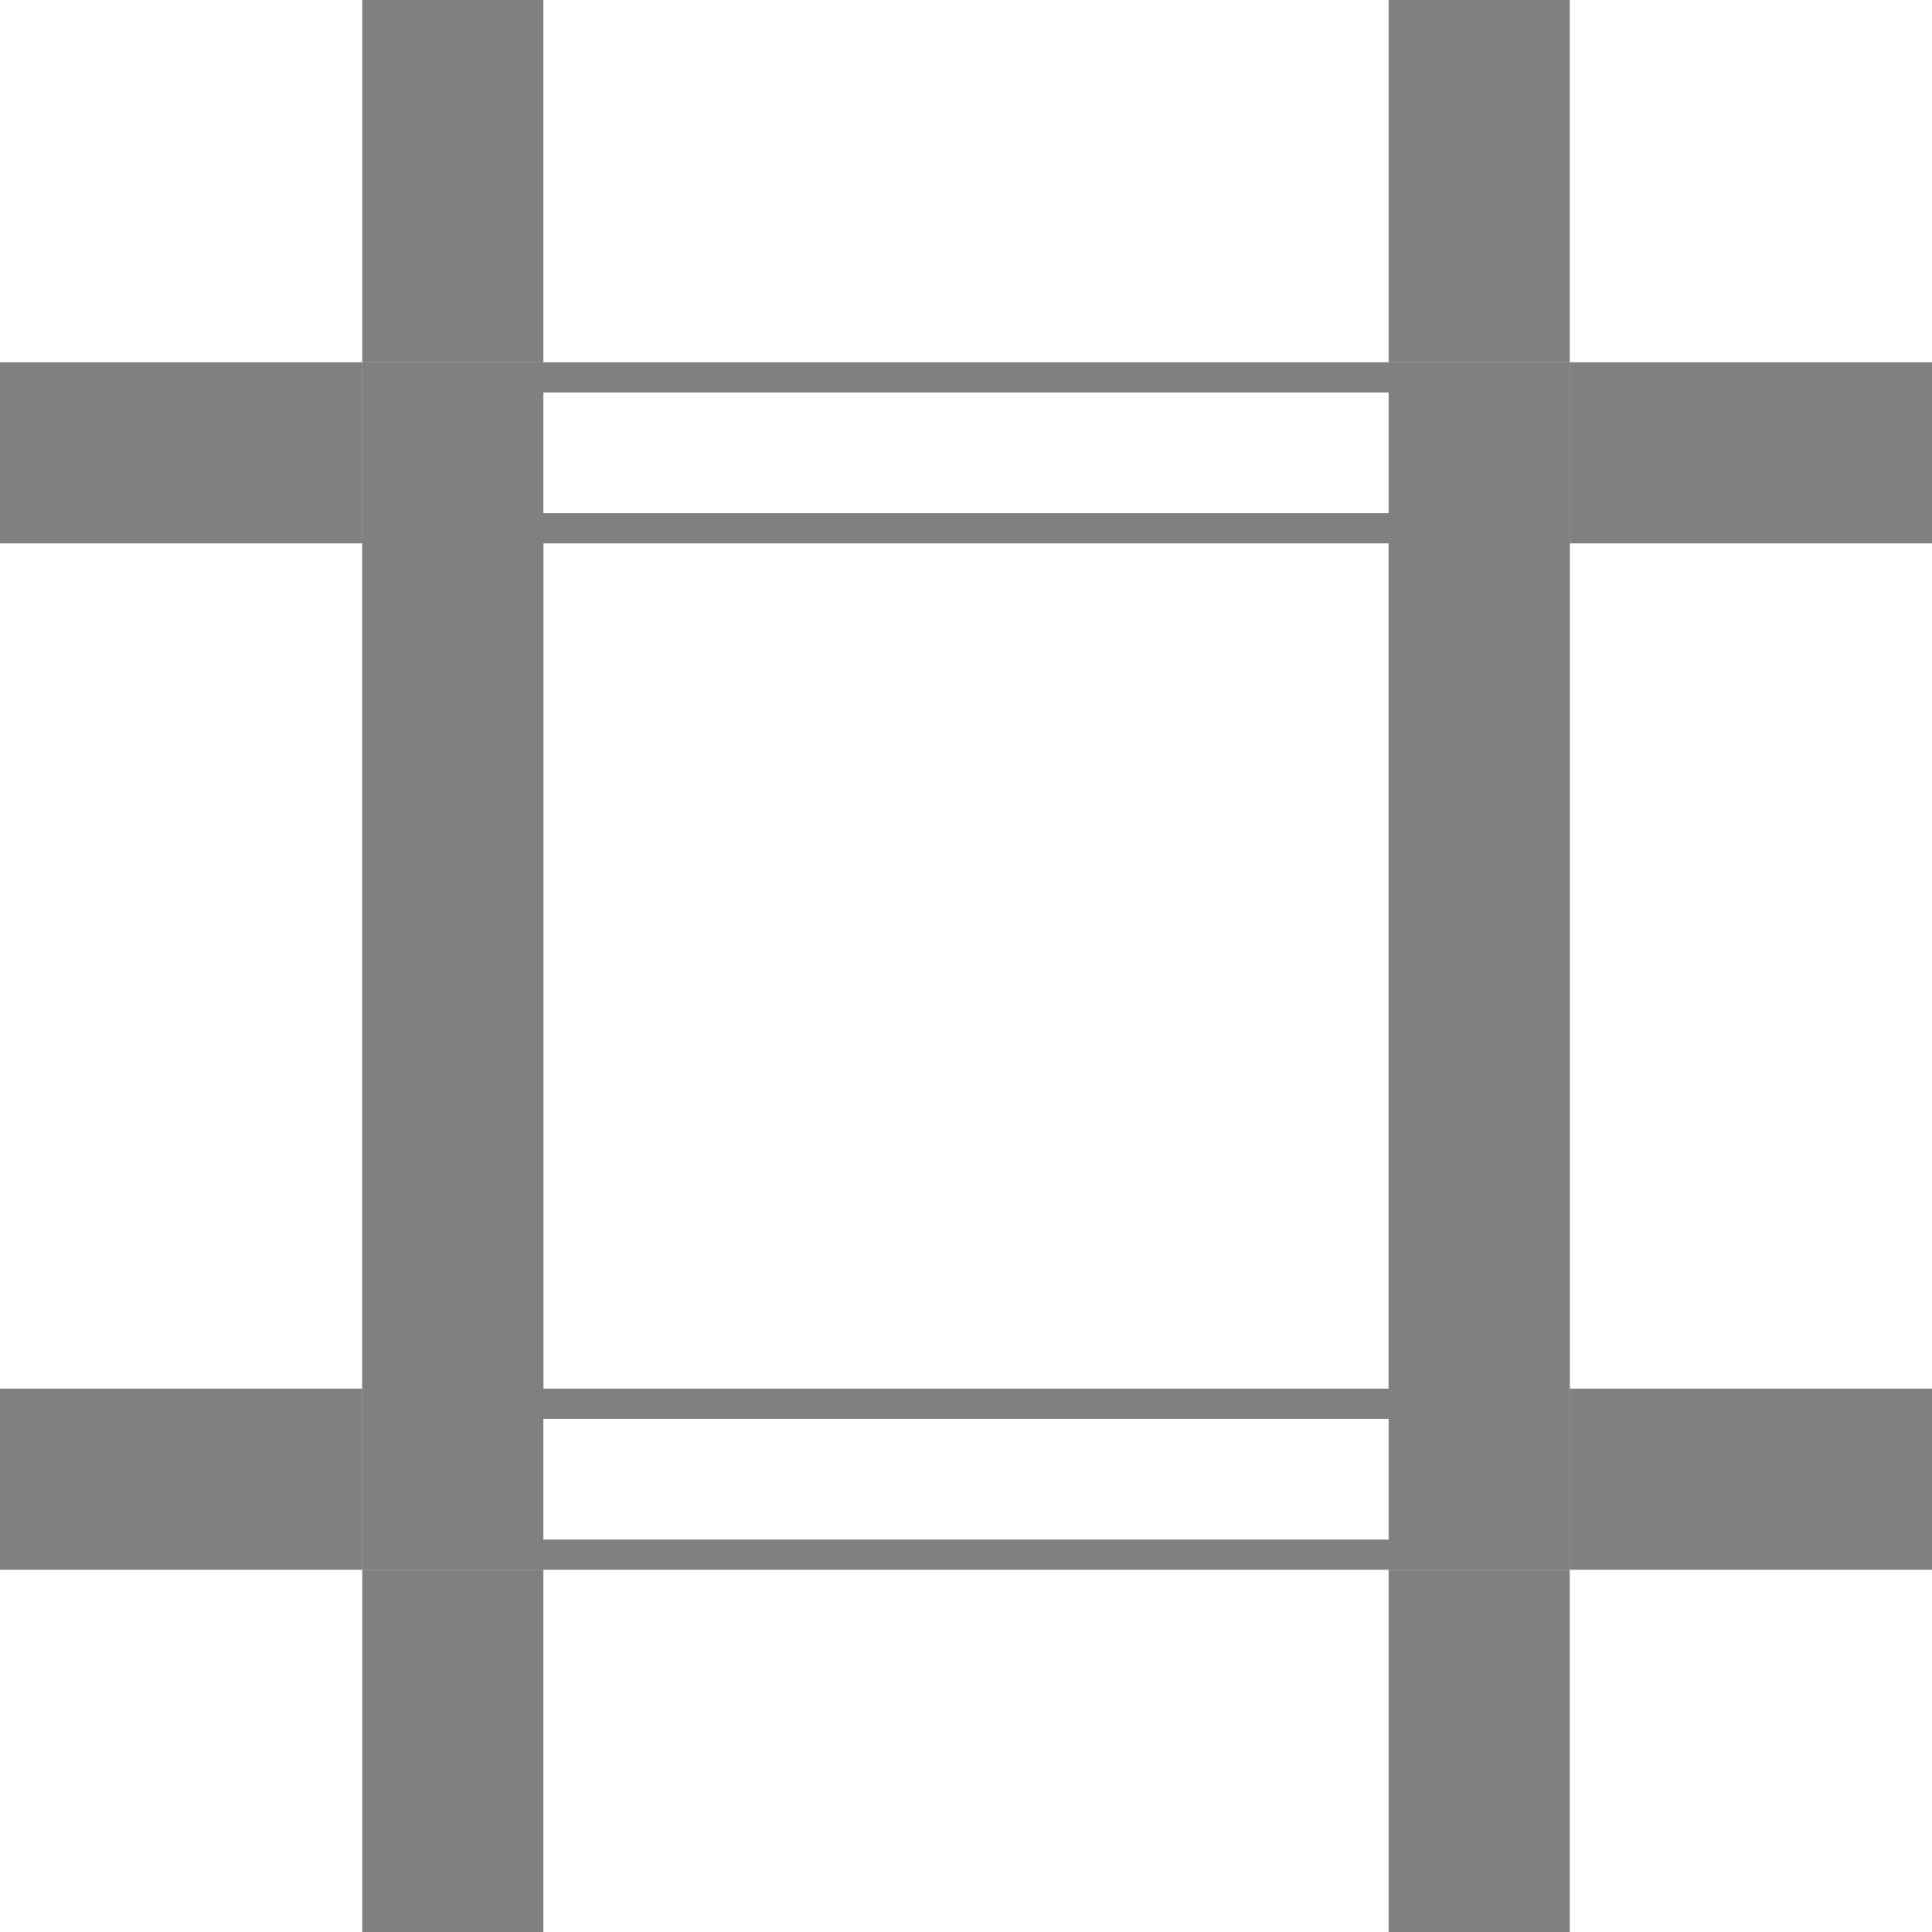
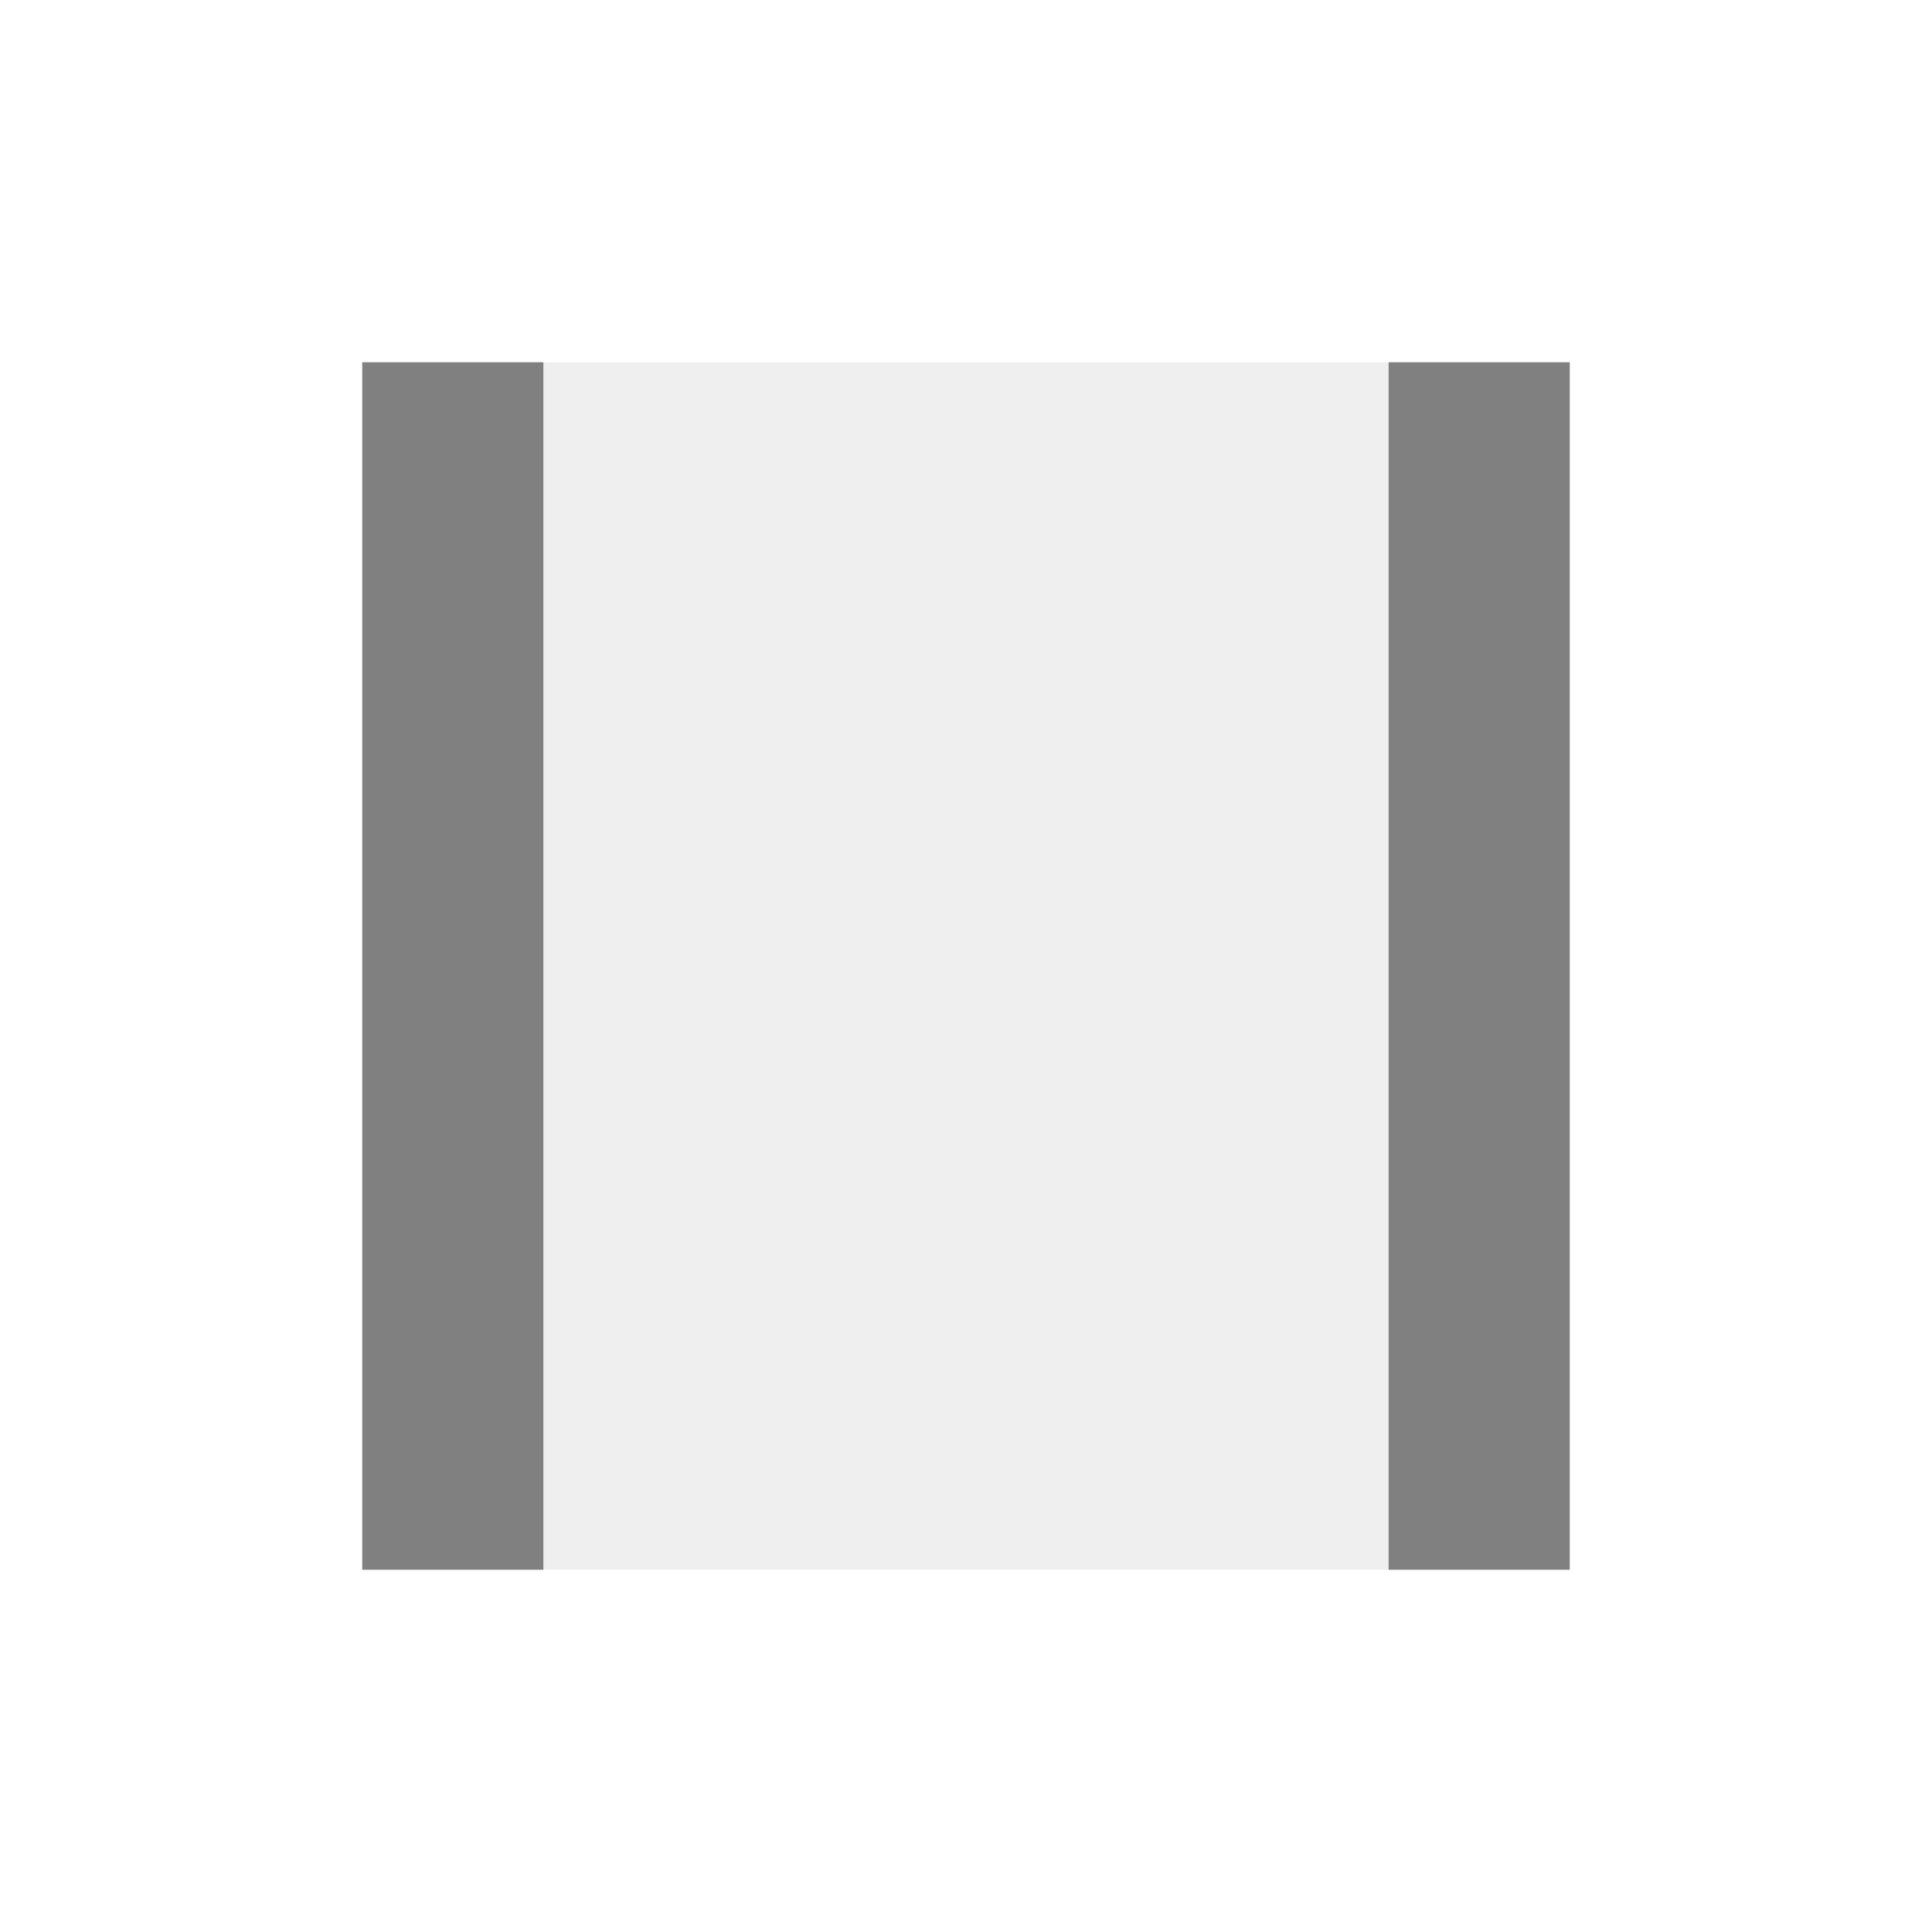
<svg xmlns="http://www.w3.org/2000/svg" width="32px" height="32px" id="svg5078" version="1.1">
  <defs id="defs5080" />
  <g id="layer1">
-     <path style="fill:none;stroke:#808080;stroke-width:3;stroke-linecap:butt;stroke-linejoin:miter;stroke-miterlimit:4;stroke-opacity:1;stroke-dasharray:none" d="m 7.5,0 0,6" id="path6171" />
-     <path id="path6173" d="m 24.5,0 0,6" style="fill:none;stroke:#808080;stroke-width:3;stroke-linecap:butt;stroke-linejoin:miter;stroke-miterlimit:4;stroke-opacity:1;stroke-dasharray:none" />
-     <path style="fill:none;stroke:#808080;stroke-width:3;stroke-linecap:butt;stroke-linejoin:miter;stroke-miterlimit:4;stroke-opacity:1;stroke-dasharray:none" d="m 7.5,26 0,6" id="path6175" />
-     <path id="path6177" d="m 24.5,26 0,6" style="fill:none;stroke:#808080;stroke-width:3;stroke-linecap:butt;stroke-linejoin:miter;stroke-miterlimit:4;stroke-opacity:1;stroke-dasharray:none" />
-     <path id="path6187" d="m 6,7.5 -6,0" style="fill:none;stroke:#808080;stroke-width:3;stroke-linecap:butt;stroke-linejoin:miter;stroke-miterlimit:4;stroke-opacity:1;stroke-dasharray:none" />
-     <path style="fill:none;stroke:#808080;stroke-width:3;stroke-linecap:butt;stroke-linejoin:miter;stroke-miterlimit:4;stroke-opacity:1;stroke-dasharray:none" d="m 32,7.5 -6,0" id="path6189" />
-     <path id="path6191" d="m 32,24.5 -6,0" style="fill:none;stroke:#808080;stroke-width:3;stroke-linecap:butt;stroke-linejoin:miter;stroke-miterlimit:4;stroke-opacity:1;stroke-dasharray:none" />
-     <path style="fill:none;stroke:#808080;stroke-width:3;stroke-linecap:butt;stroke-linejoin:miter;stroke-miterlimit:4;stroke-opacity:1;stroke-dasharray:none" d="m 6,24.5 -6,0" id="path6193" />
-     <path style="fill:none;stroke:#808080;stroke-width:0.5;stroke-linecap:butt;stroke-linejoin:miter;stroke-miterlimit:4;stroke-opacity:1;stroke-dasharray:none" d="m 6.25,6.25 19.5,0 0,19.5 -19.5,0 z" id="path6195" />
-     <path id="path6197" d="m 8.75,8.75 14.5,0 0,14.5 -14.5,0 z" style="fill:none;stroke:#808080;stroke-width:0.5;stroke-linecap:butt;stroke-linejoin:miter;stroke-miterlimit:4;stroke-opacity:1;stroke-dasharray:none" />
+     <rect style="opacity:1;fill:#000000;fill-opacity:0.063;stroke:#404040;stroke-width:0;stroke-miterlimit:4;stroke-dasharray:none;stroke-opacity:1" id="rect8484" width="20" height="20" x="6" y="6" />
    <path id="path6218" d="m 24.5,6 0,20" style="fill:none;stroke:#808080;stroke-width:3;stroke-linecap:butt;stroke-linejoin:miter;stroke-miterlimit:4;stroke-opacity:1;stroke-dasharray:none" />
    <path style="fill:none;stroke:#808080;stroke-width:3;stroke-linecap:butt;stroke-linejoin:miter;stroke-miterlimit:4;stroke-opacity:1;stroke-dasharray:none" d="m 7.5,6 0,20" id="path6258" />
  </g>
</svg>
